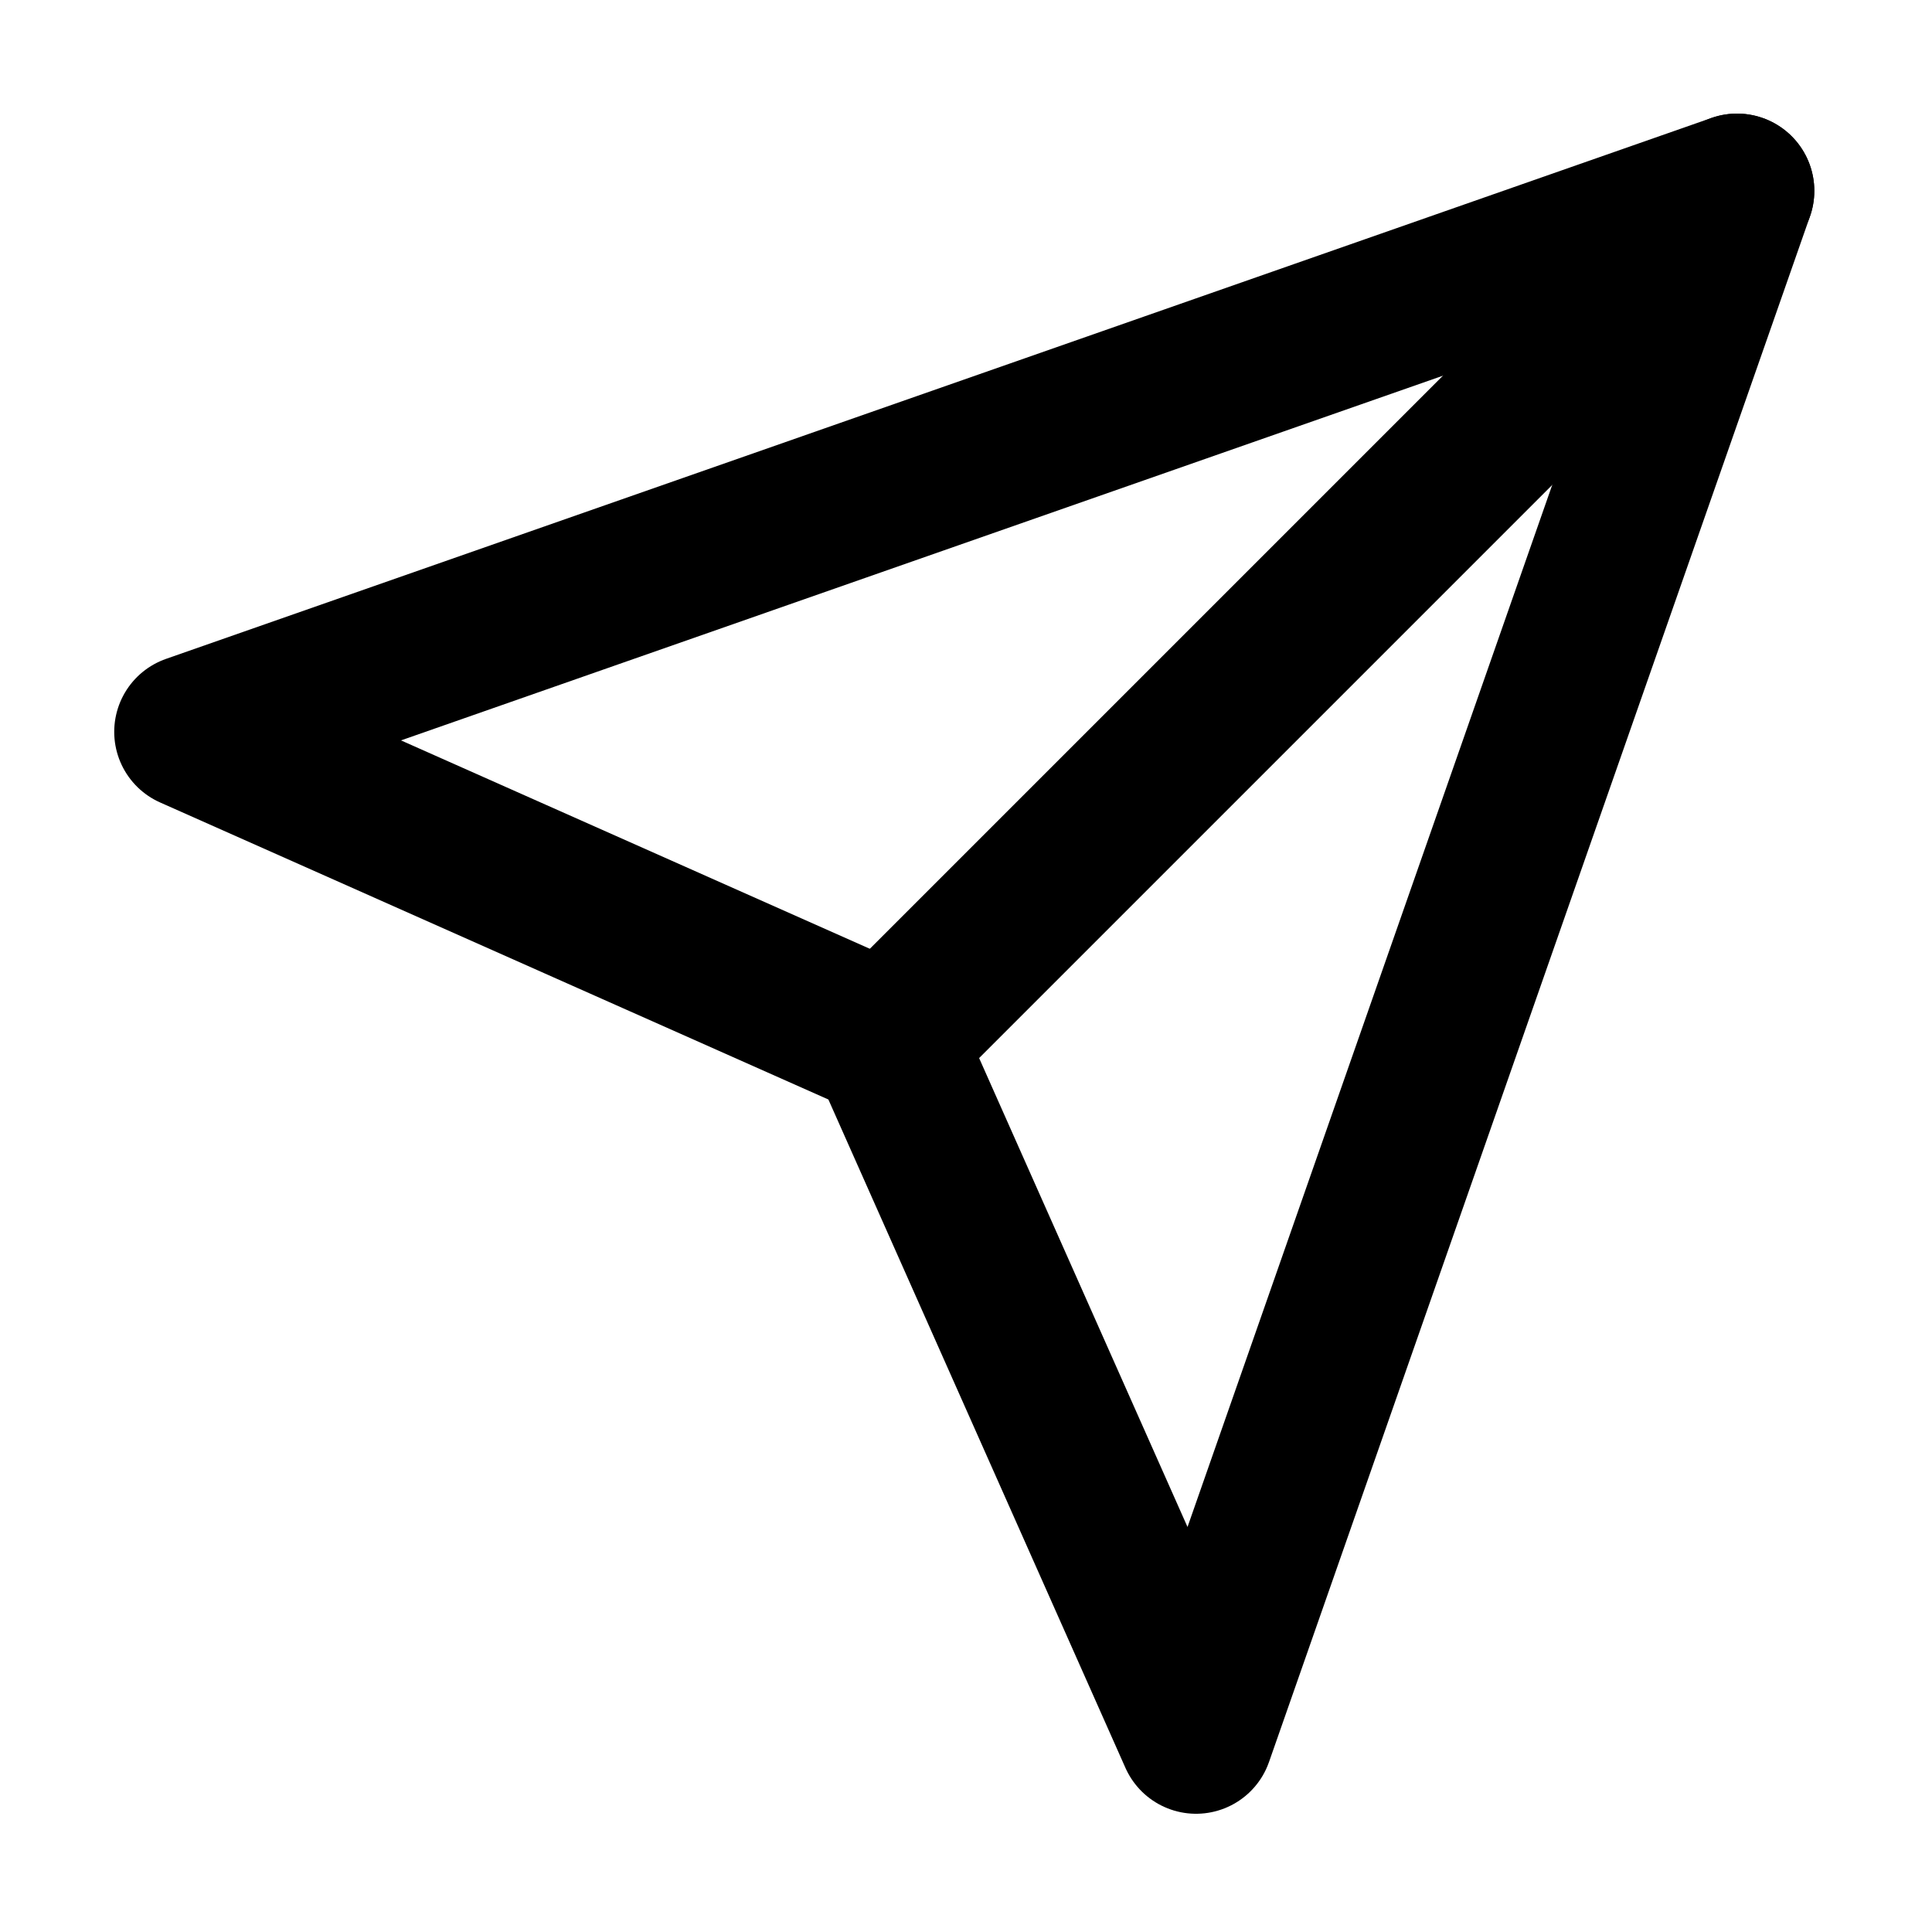
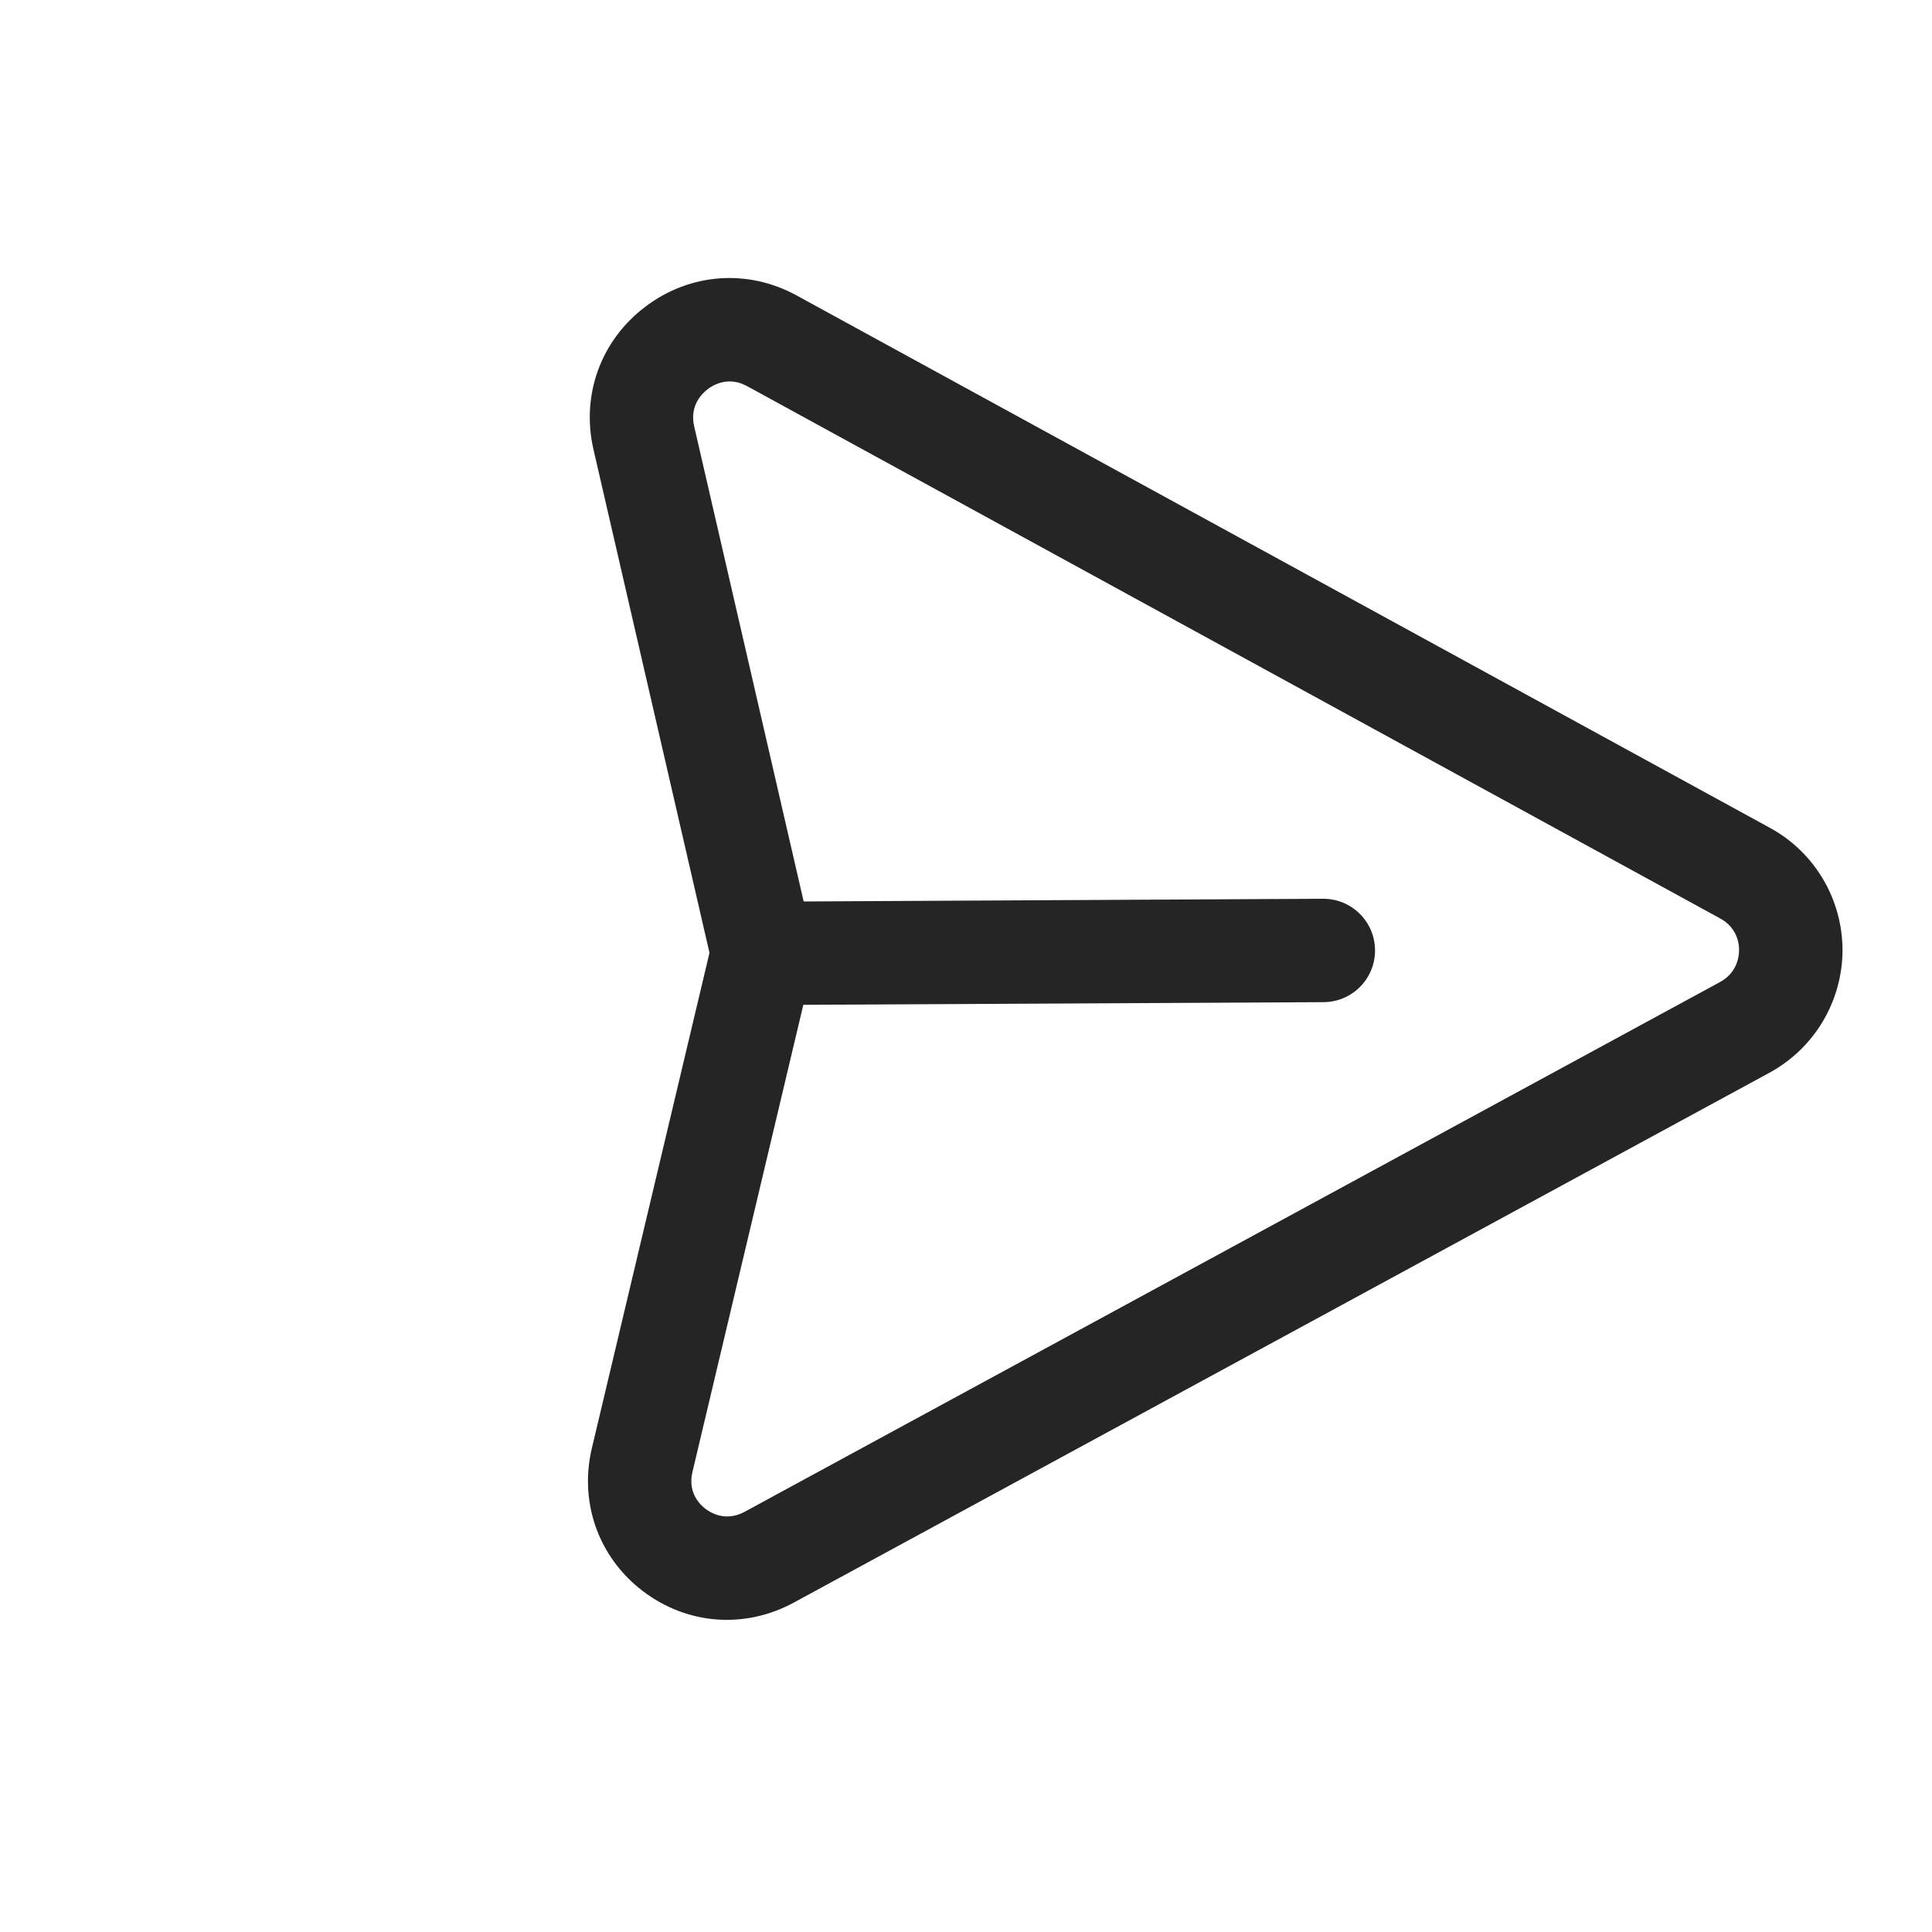
- <svg xmlns="http://www.w3.org/2000/svg" width="25" height="25" viewBox="0 0 25 25" fill="none">
-   <path d="M22.477 2.47L11.477 13.47" stroke="black" stroke-width="2" stroke-linecap="round" stroke-linejoin="round" />
-   <path d="M22.477 2.47L15.477 22.47L11.477 13.47L2.478 9.47L22.477 2.47Z" stroke="black" stroke-width="2" stroke-linecap="round" stroke-linejoin="round" />
+ <svg xmlns="http://www.w3.org/2000/svg" width="35" height="35" viewBox="0 0 35 35" fill="none">
+   <path fill-rule="evenodd" clip-rule="evenodd" d="M14.553 18.203L12.544 26.668C12.456 27.039 12.679 27.257 12.78 27.334C12.882 27.411 13.151 27.57 13.489 27.388L31.159 17.791C31.471 17.621 31.505 17.327 31.505 17.21C31.507 17.096 31.47 16.809 31.169 16.642L13.532 6.994C13.197 6.811 12.923 6.972 12.822 7.049C12.719 7.127 12.49 7.349 12.575 7.721L14.559 16.331L23.968 16.282C24.485 16.279 24.907 16.696 24.91 17.213C24.914 17.73 24.495 18.152 23.979 18.155L14.553 18.203ZM11.382 28.594C10.768 27.98 10.517 27.104 10.722 26.236L12.853 17.261L10.751 8.141C10.525 7.158 10.883 6.168 11.69 5.557C12.496 4.945 13.546 4.868 14.429 5.351L32.067 14.999C32.878 15.443 33.377 16.29 33.379 17.213C33.376 18.141 32.869 18.992 32.051 19.436L14.383 29.031C13.495 29.515 12.445 29.435 11.643 28.822C11.55 28.75 11.463 28.676 11.382 28.594Z" fill="#252525" />
</svg>
